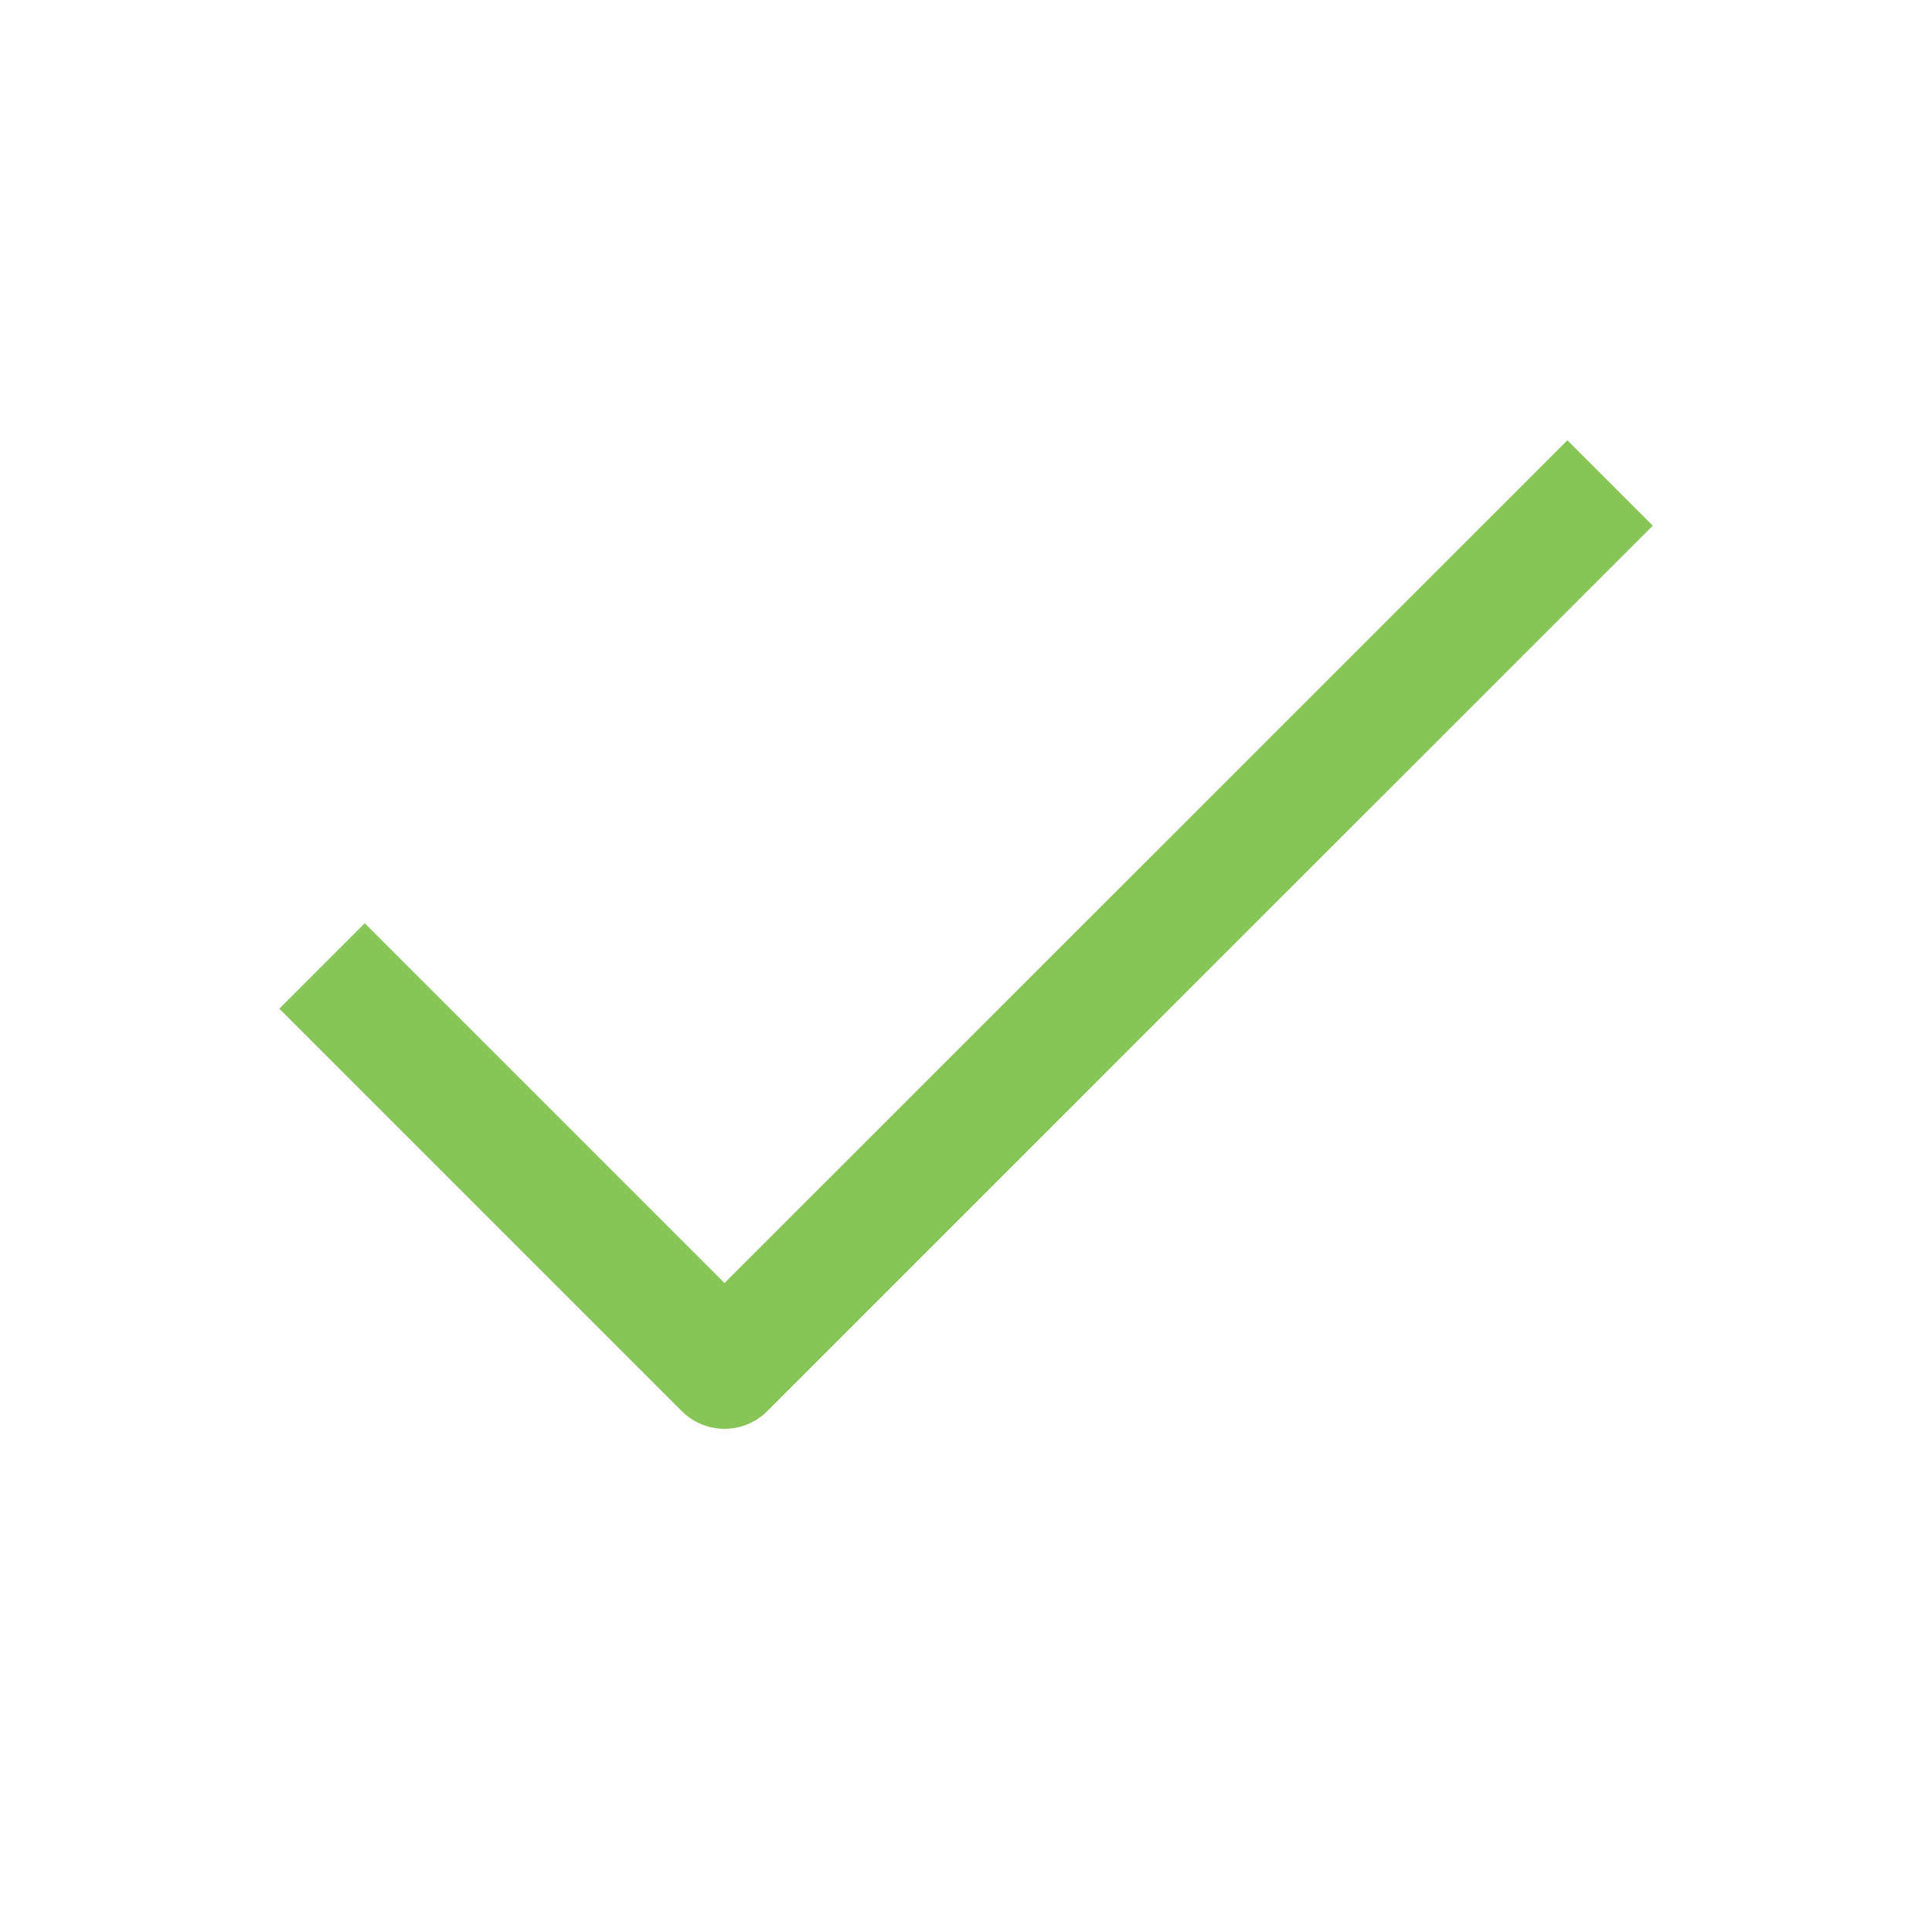
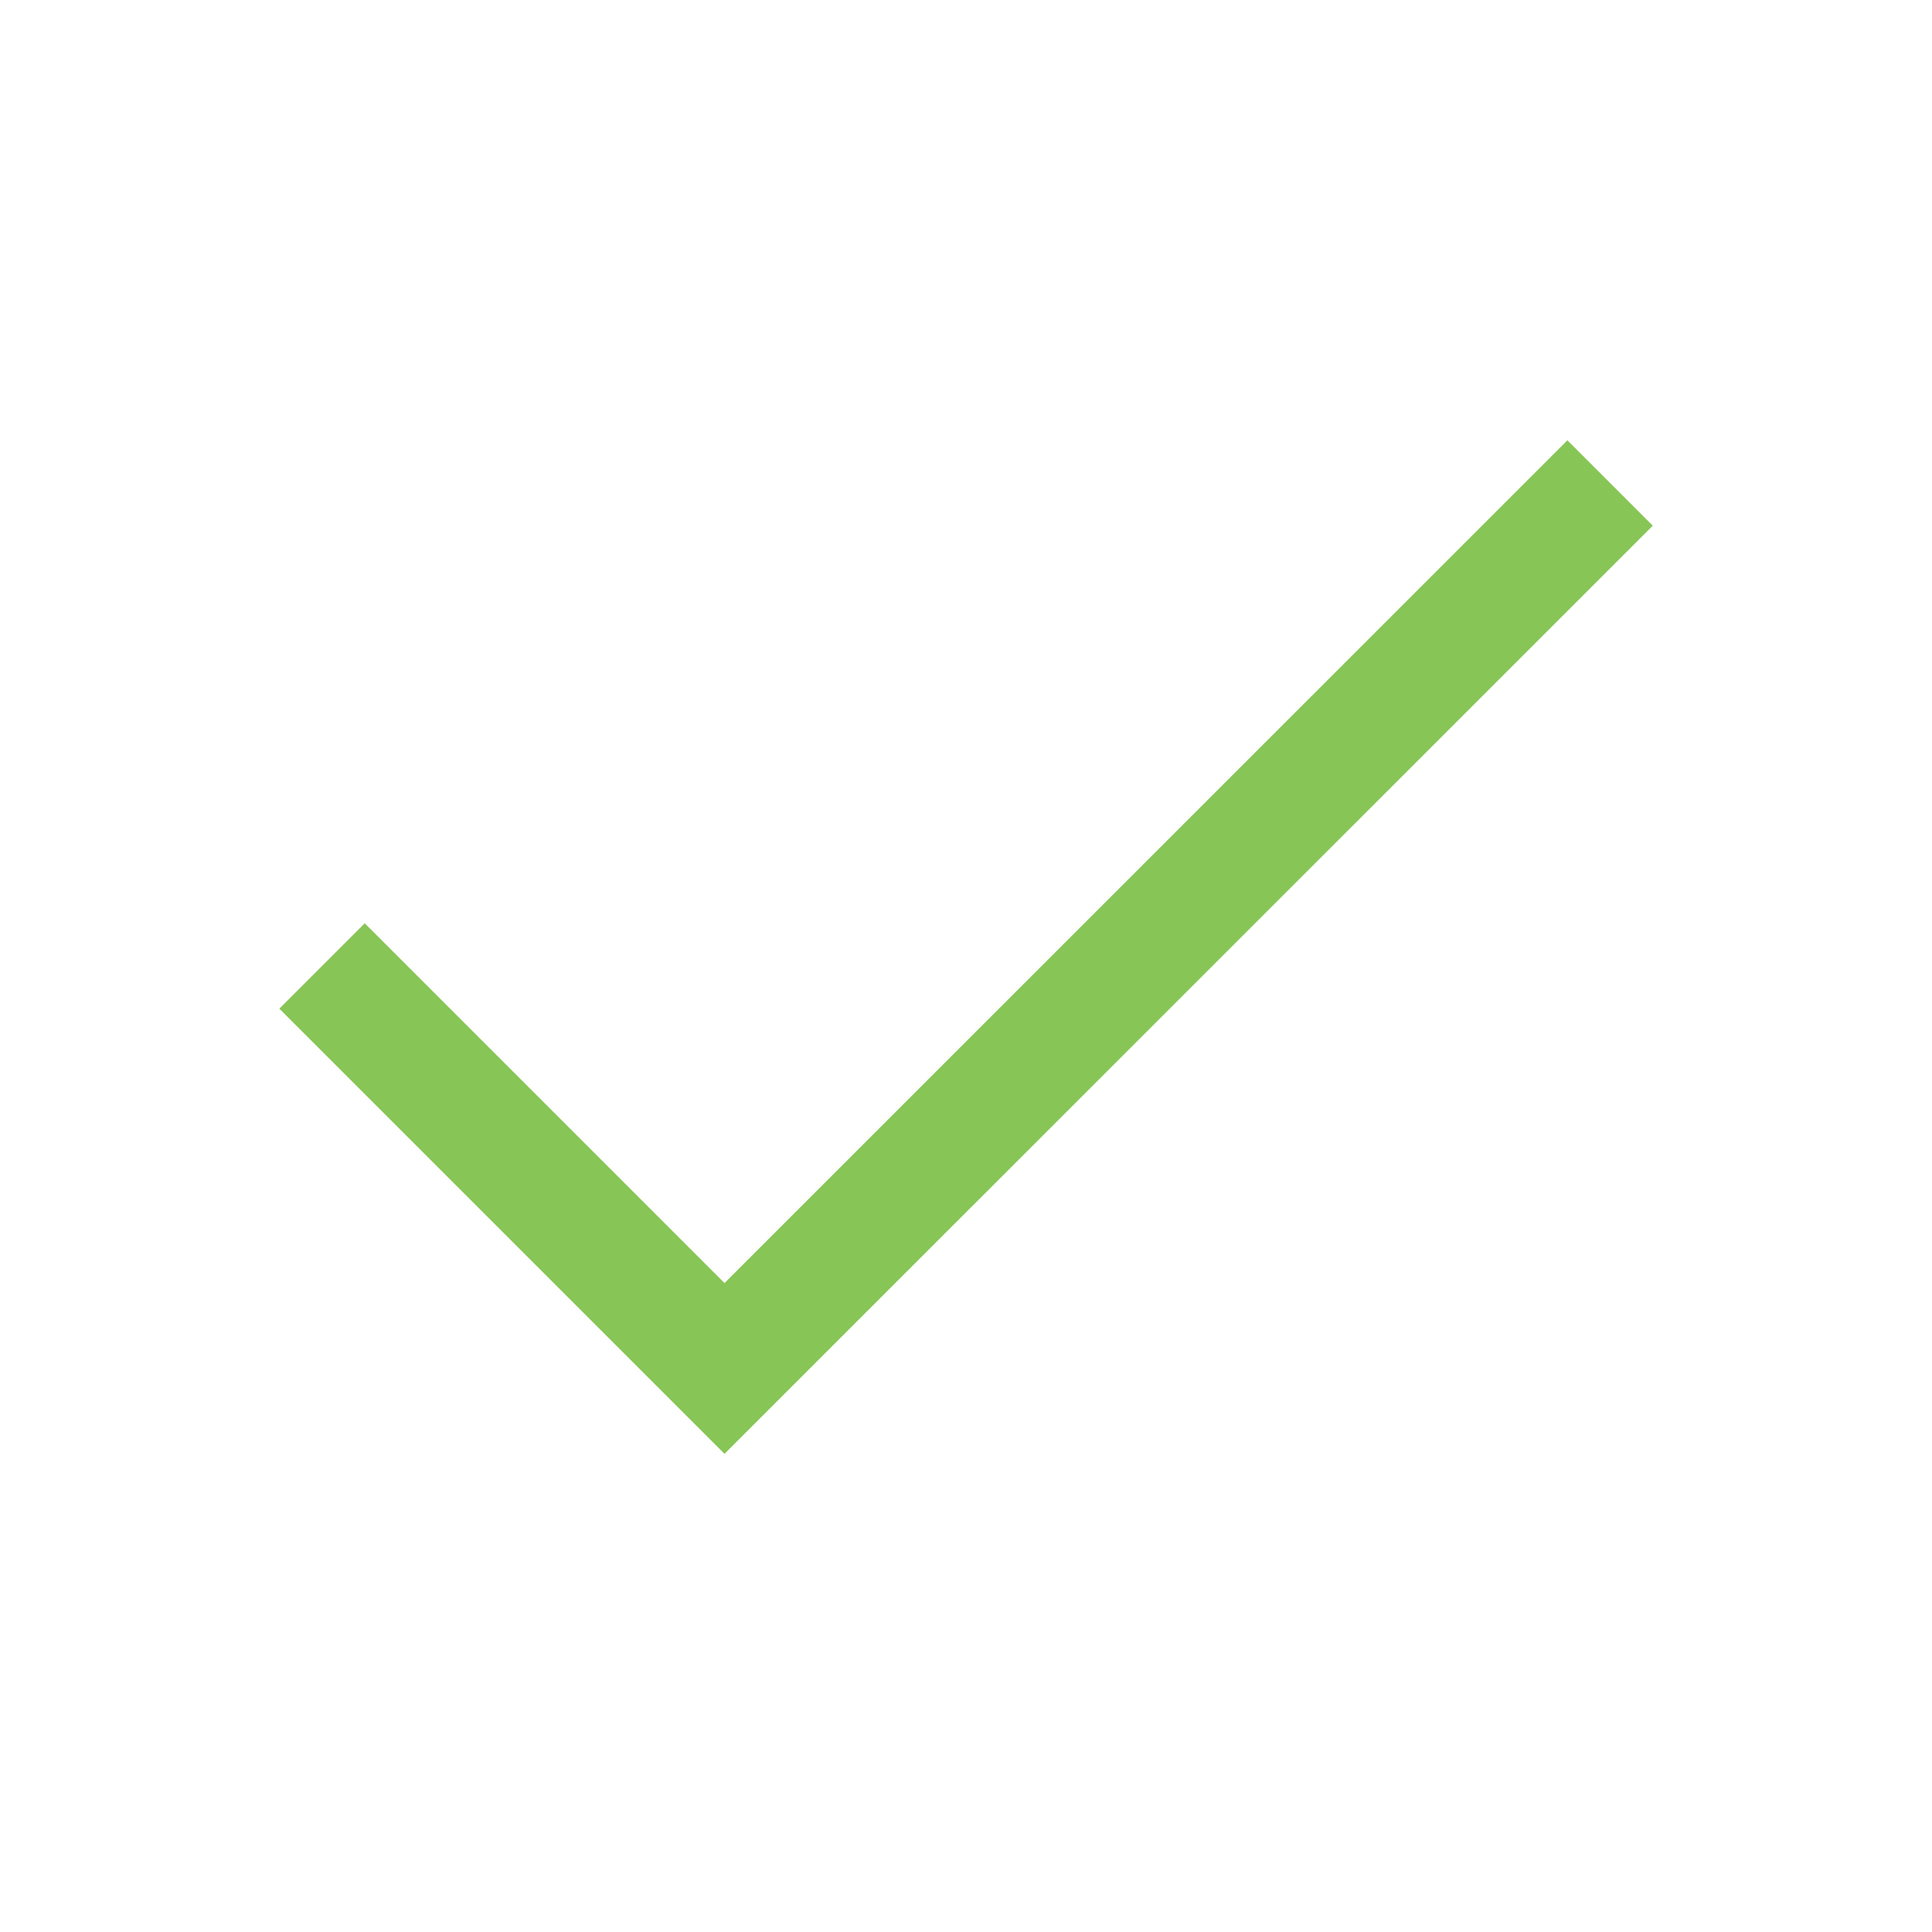
<svg xmlns="http://www.w3.org/2000/svg" width="16" height="16" viewBox="0 0 16 16" fill="none">
-   <path d="M13.334 4L6 11.333L2.667 8" stroke="#86C556" strokeWidth="1.333" strokeLinecap="round" stroke-linejoin="round" />
+   <path d="M13.334 4L6 11.333L2.667 8" stroke="#86C556" strokeWidth="1.333" strokeLinecap="round" strokeLinejoin="round" />
</svg>
